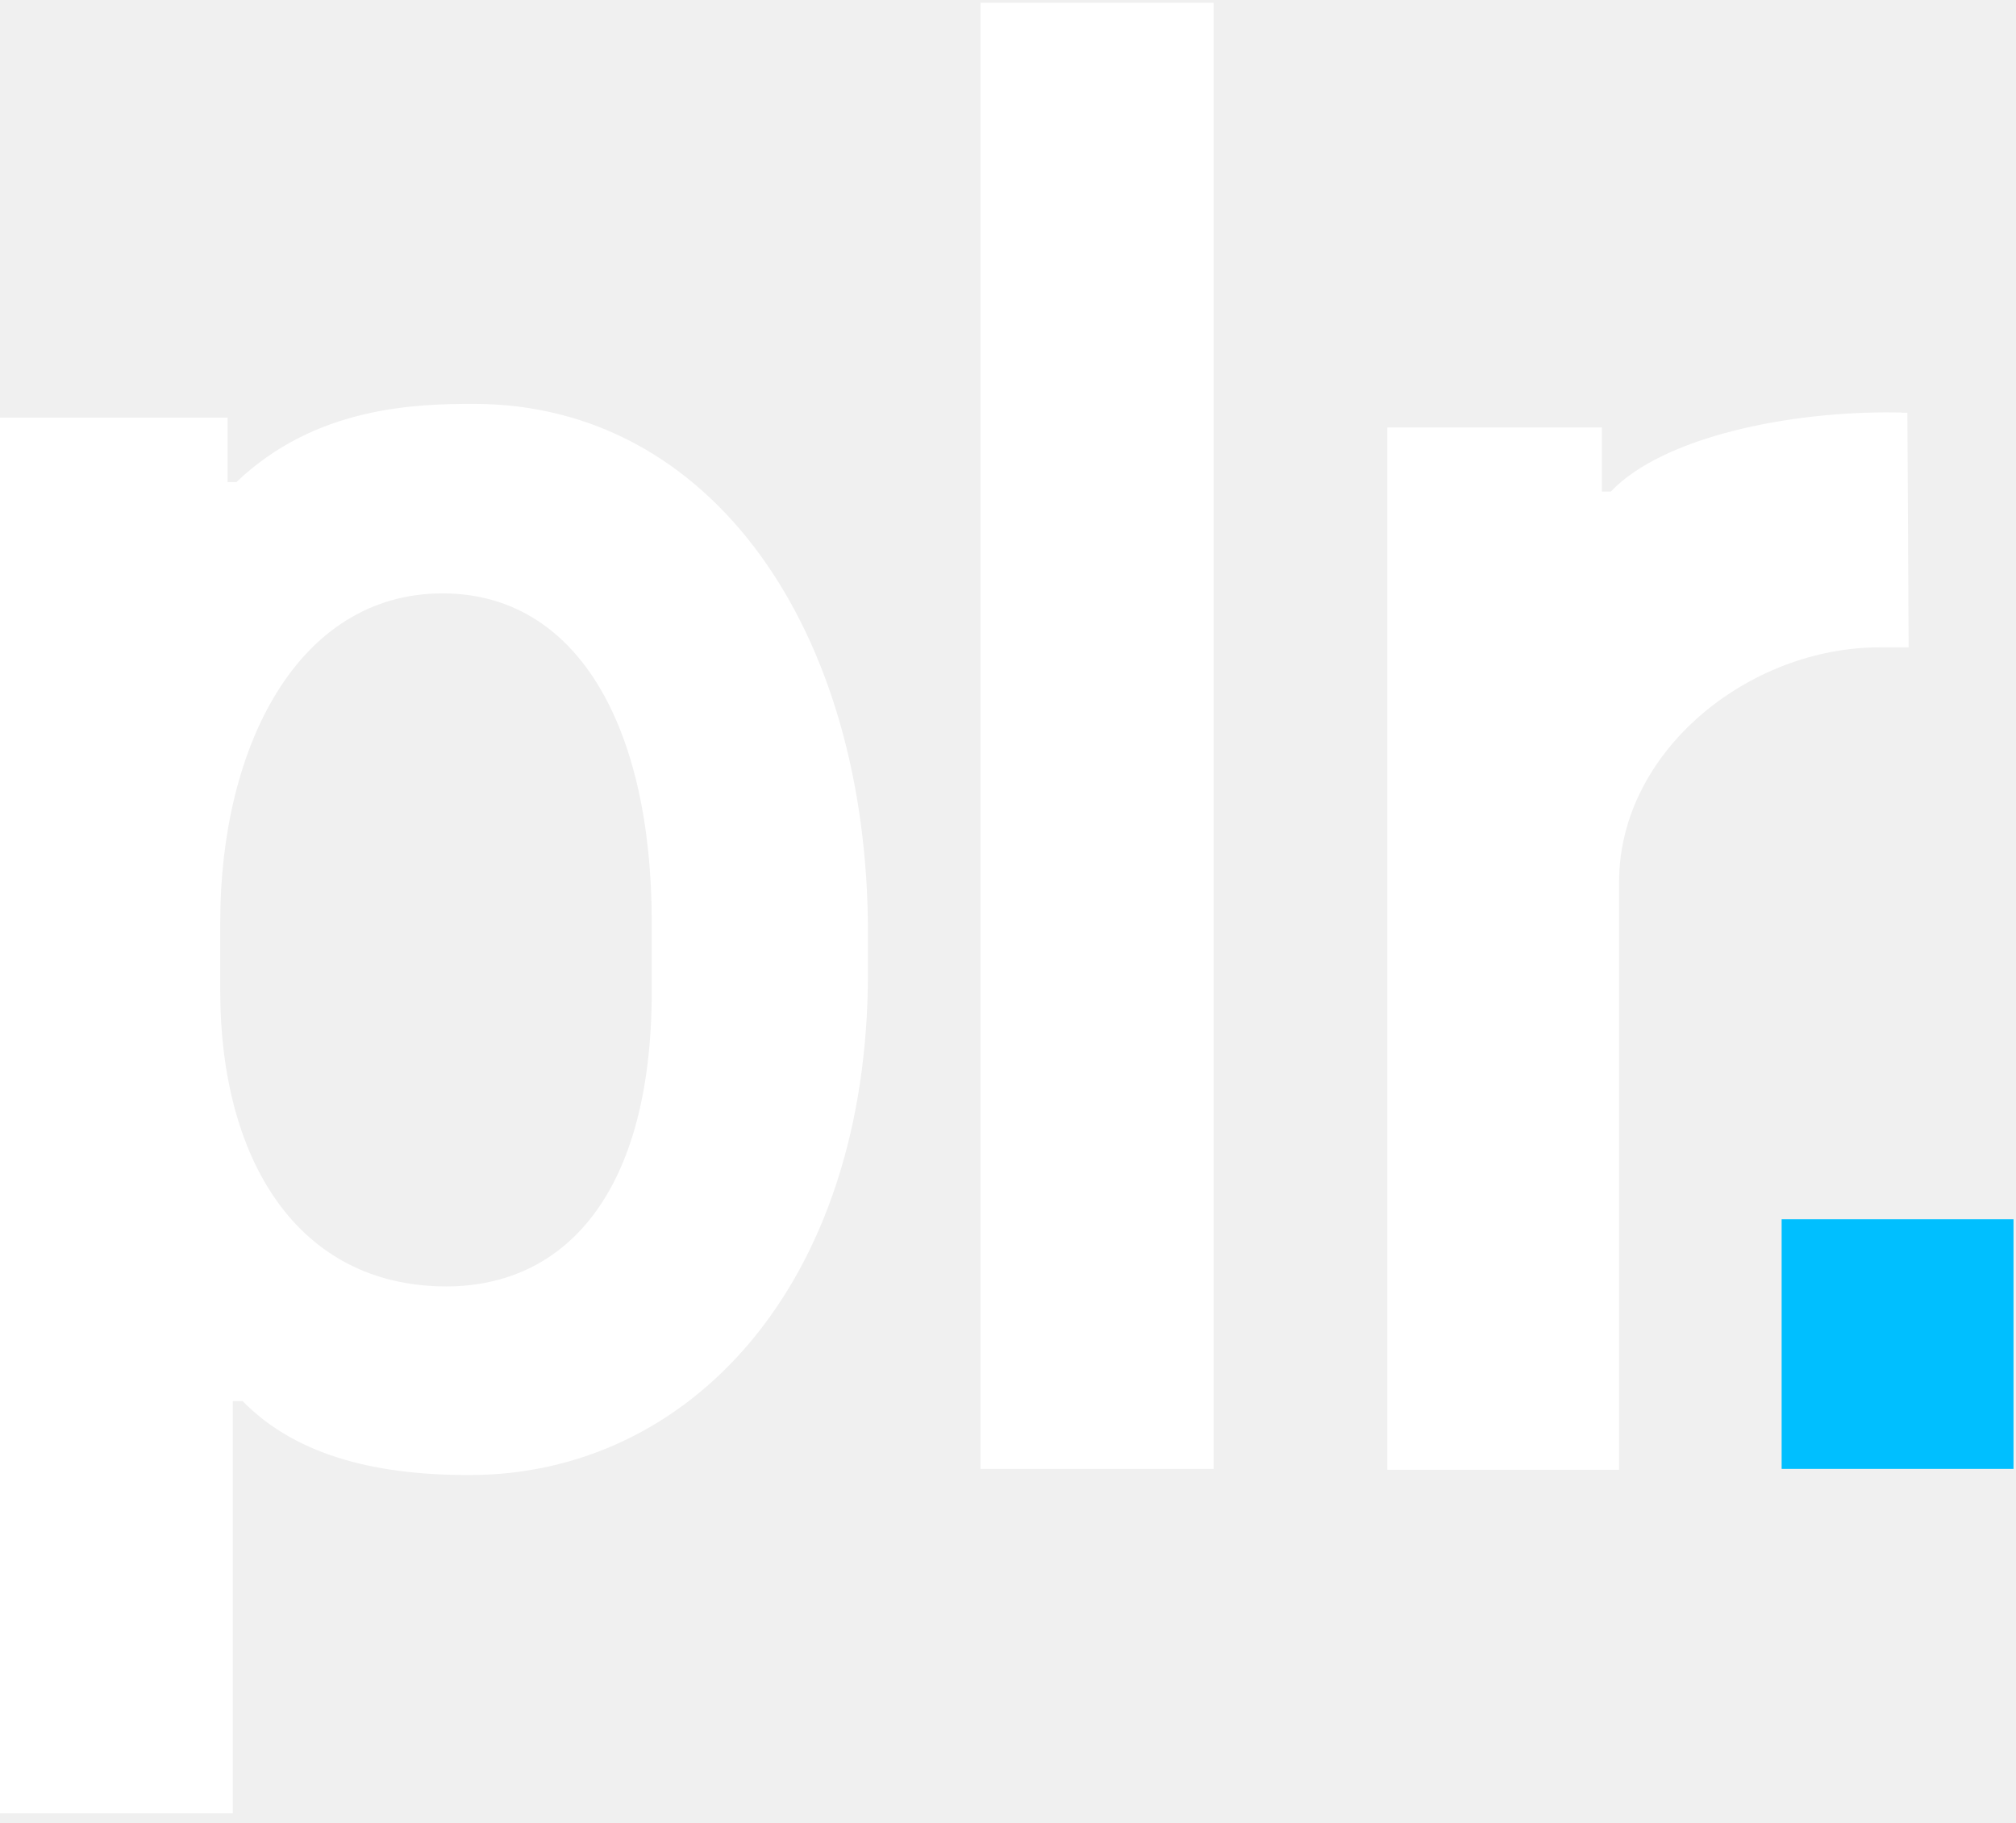
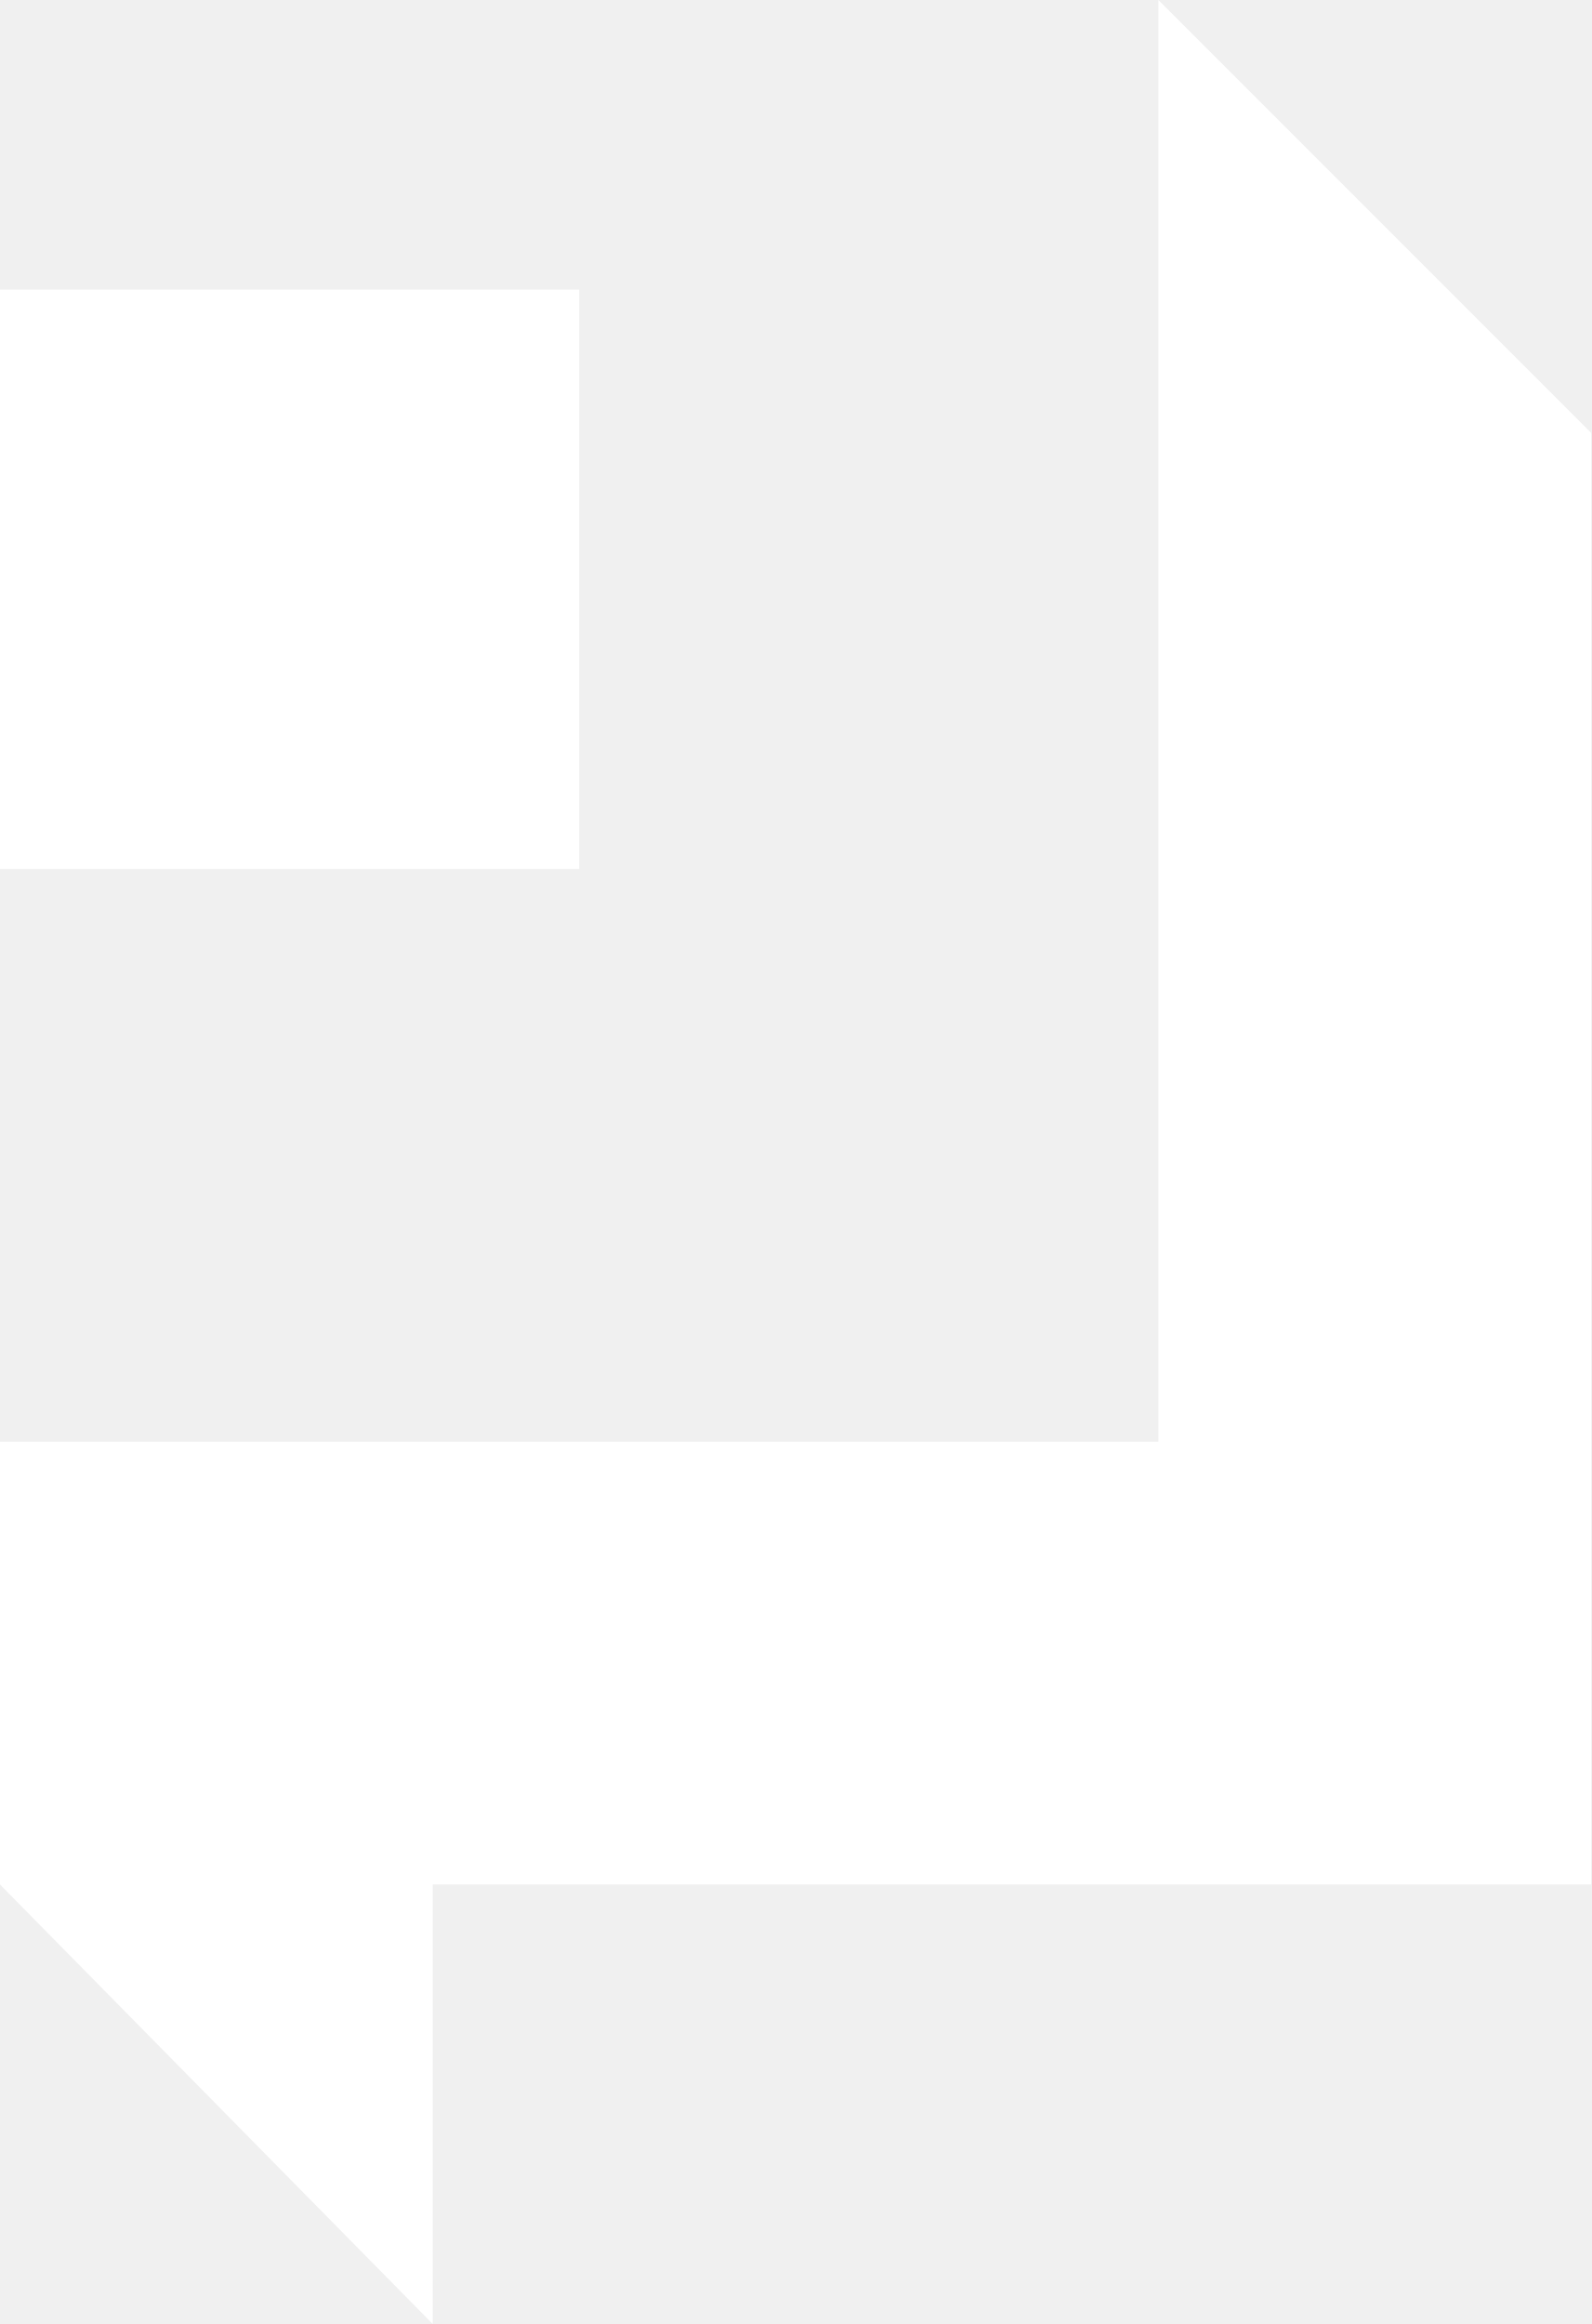
- <svg xmlns="http://www.w3.org/2000/svg" width="167" height="151" viewBox="0 0 167 151" fill="none">
-   <path d="M39.253 33.461C58.968 33.461 71.9 52.236 71.9 77.312V80.564C71.9 106.657 56.936 122.205 38.923 122.205C30.488 122.231 24.238 120.3 20.096 116.082H19.284V150.229H0V34.604H18.852V39.939H19.588C26.169 33.638 34.553 33.461 39.253 33.461ZM157.012 34.172C157.876 34.172 157.165 34.197 158.003 34.197L158.105 53.633H155.691C144.868 53.633 134.121 62.221 134.121 73.069V121.773H114.914V35.417H132.698V40.727H133.435C137.754 36.179 148.323 34.045 157.012 34.172ZM100.534 0.229V121.697H81.225V0.229H100.534ZM36.662 49.162C24.67 49.162 18.242 61.865 18.242 76.423V82.088C18.242 95.96 24.568 106.58 36.992 106.58C46.773 106.555 53.989 98.933 53.989 82.114V76.423C53.989 60.087 47.764 49.162 36.662 49.162Z" fill="white" />
-   <path d="M166.794 101.016H147.586V121.697H166.794V101.016Z" fill="#00BFFF" />
+ <svg xmlns="http://www.w3.org/2000/svg" width="956" height="1396" viewBox="0 0 956 1396" fill="none">
+   <path d="M260 1132V1396L0 1132V866H696V0L956 260V1132H260Z" fill="white" />
+   <rect y="174" width="348" height="348" fill="white" />
</svg>
